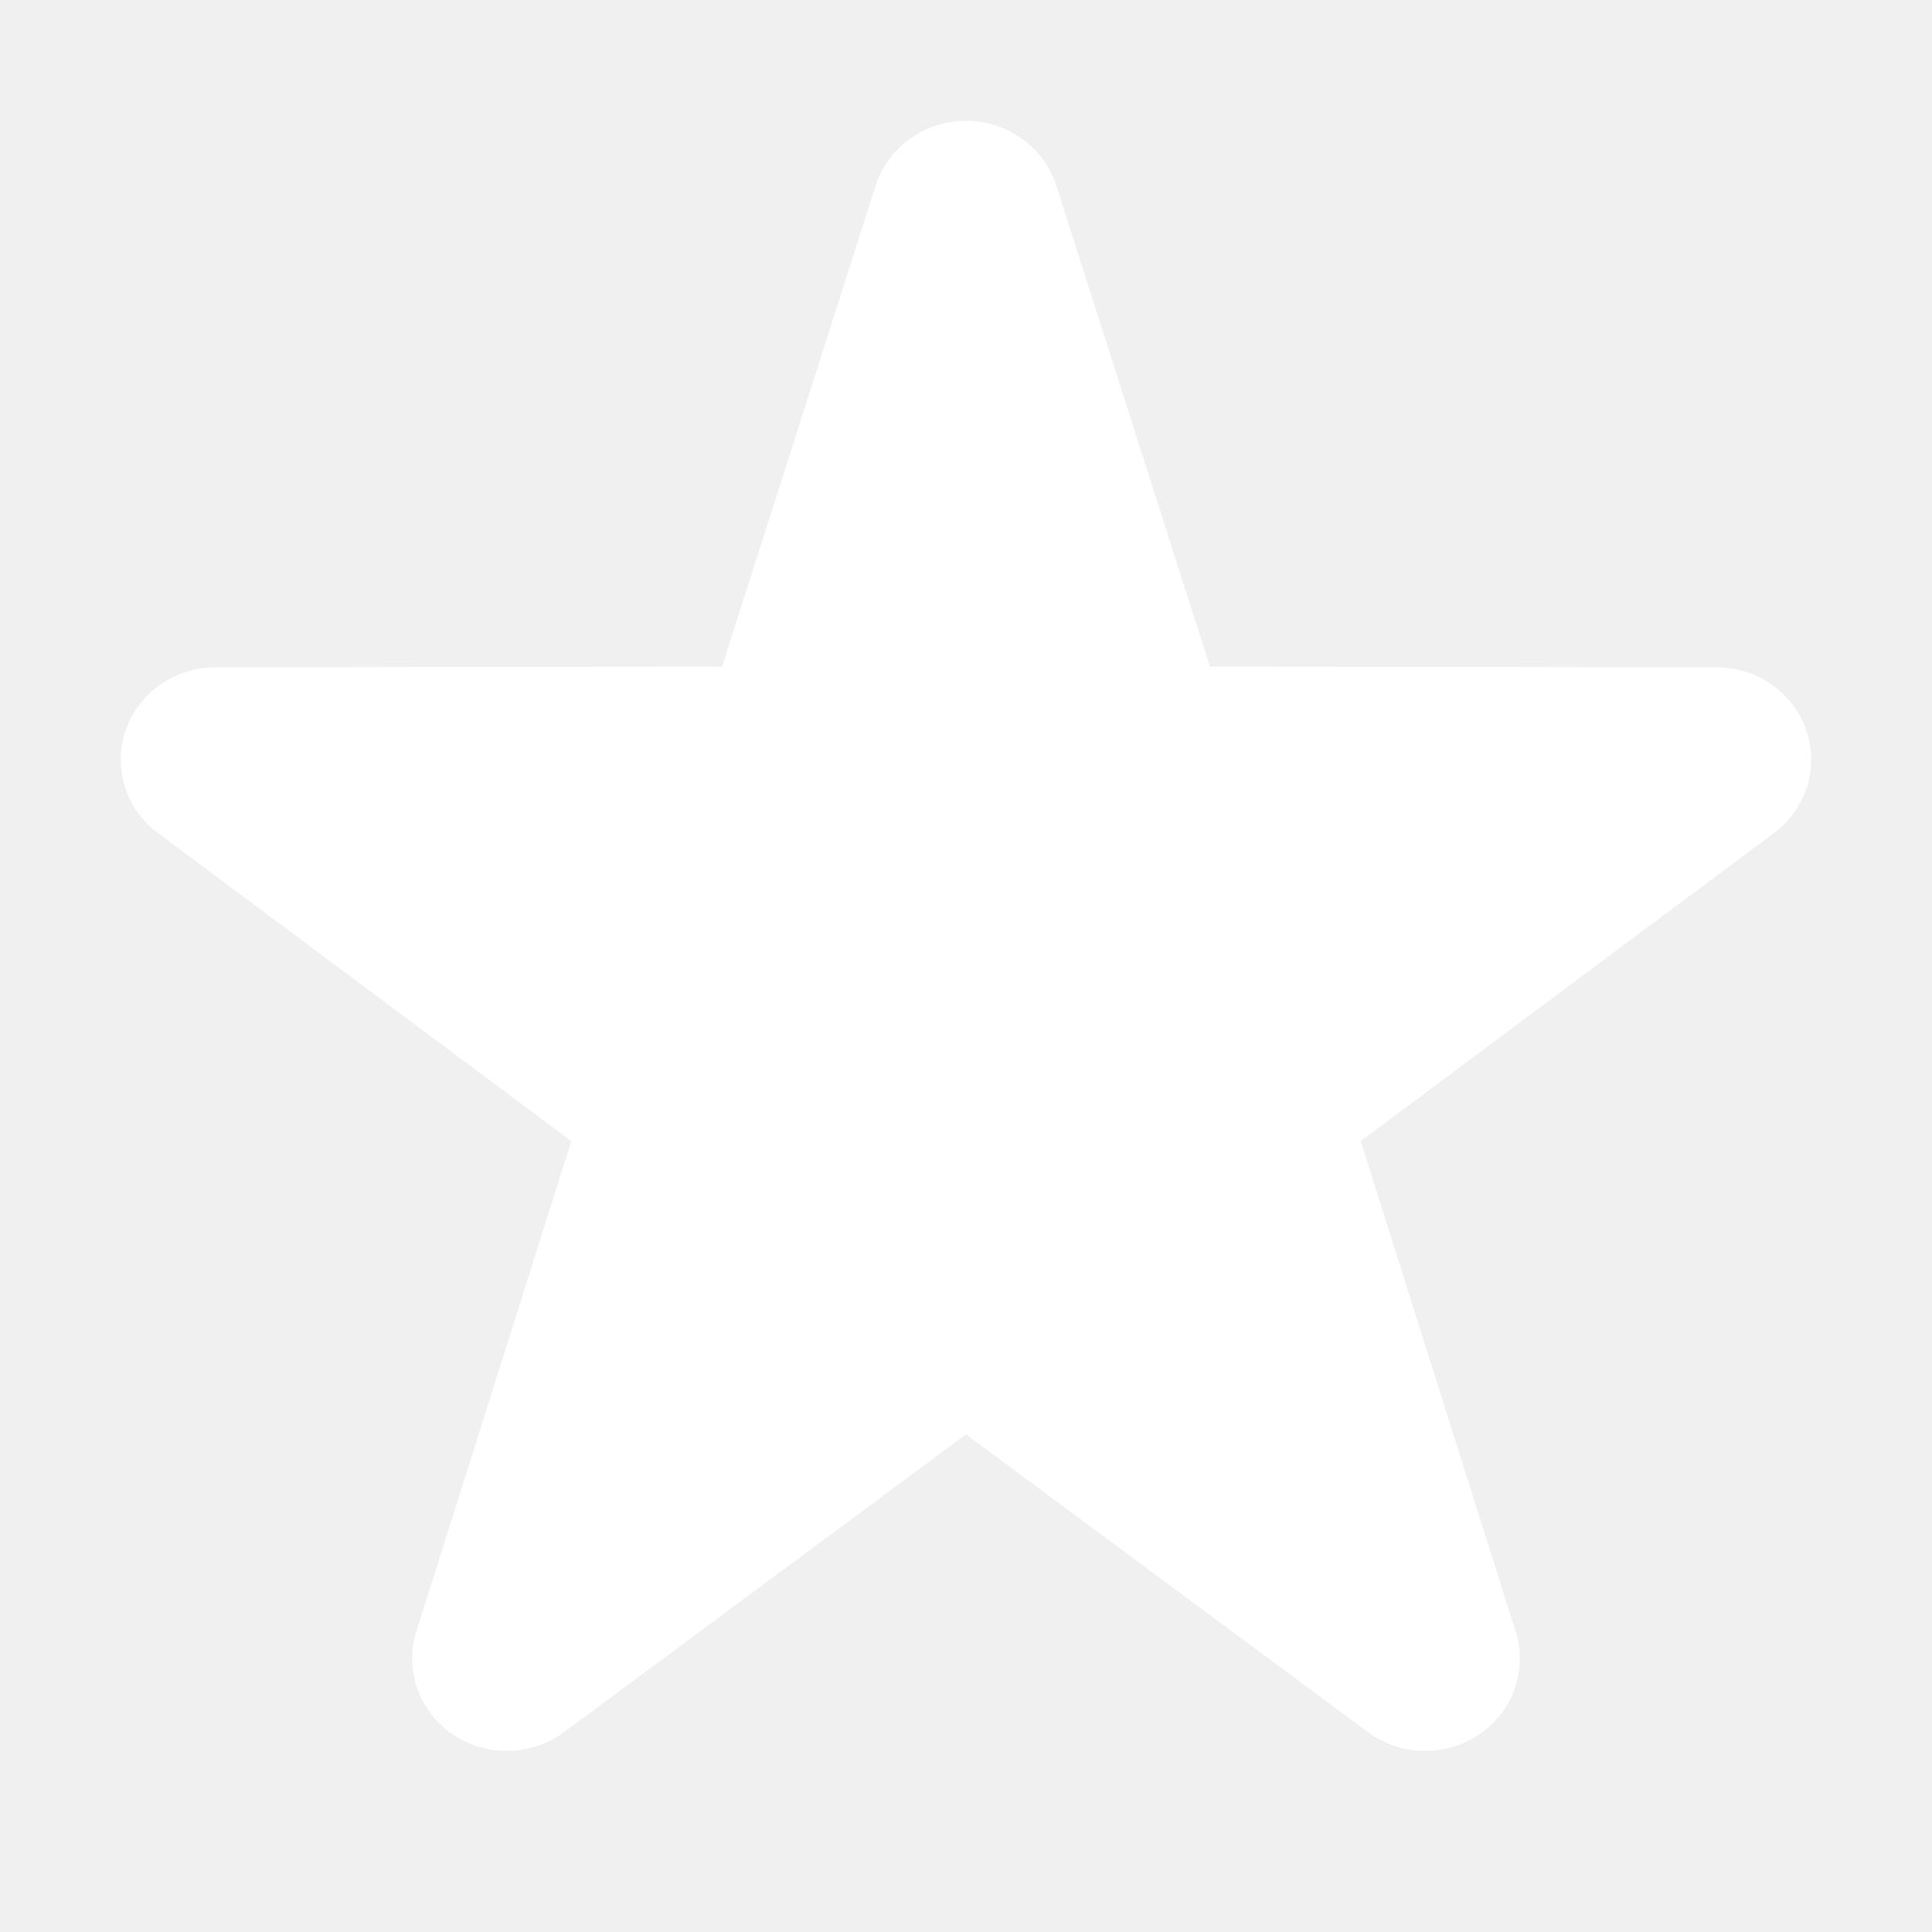
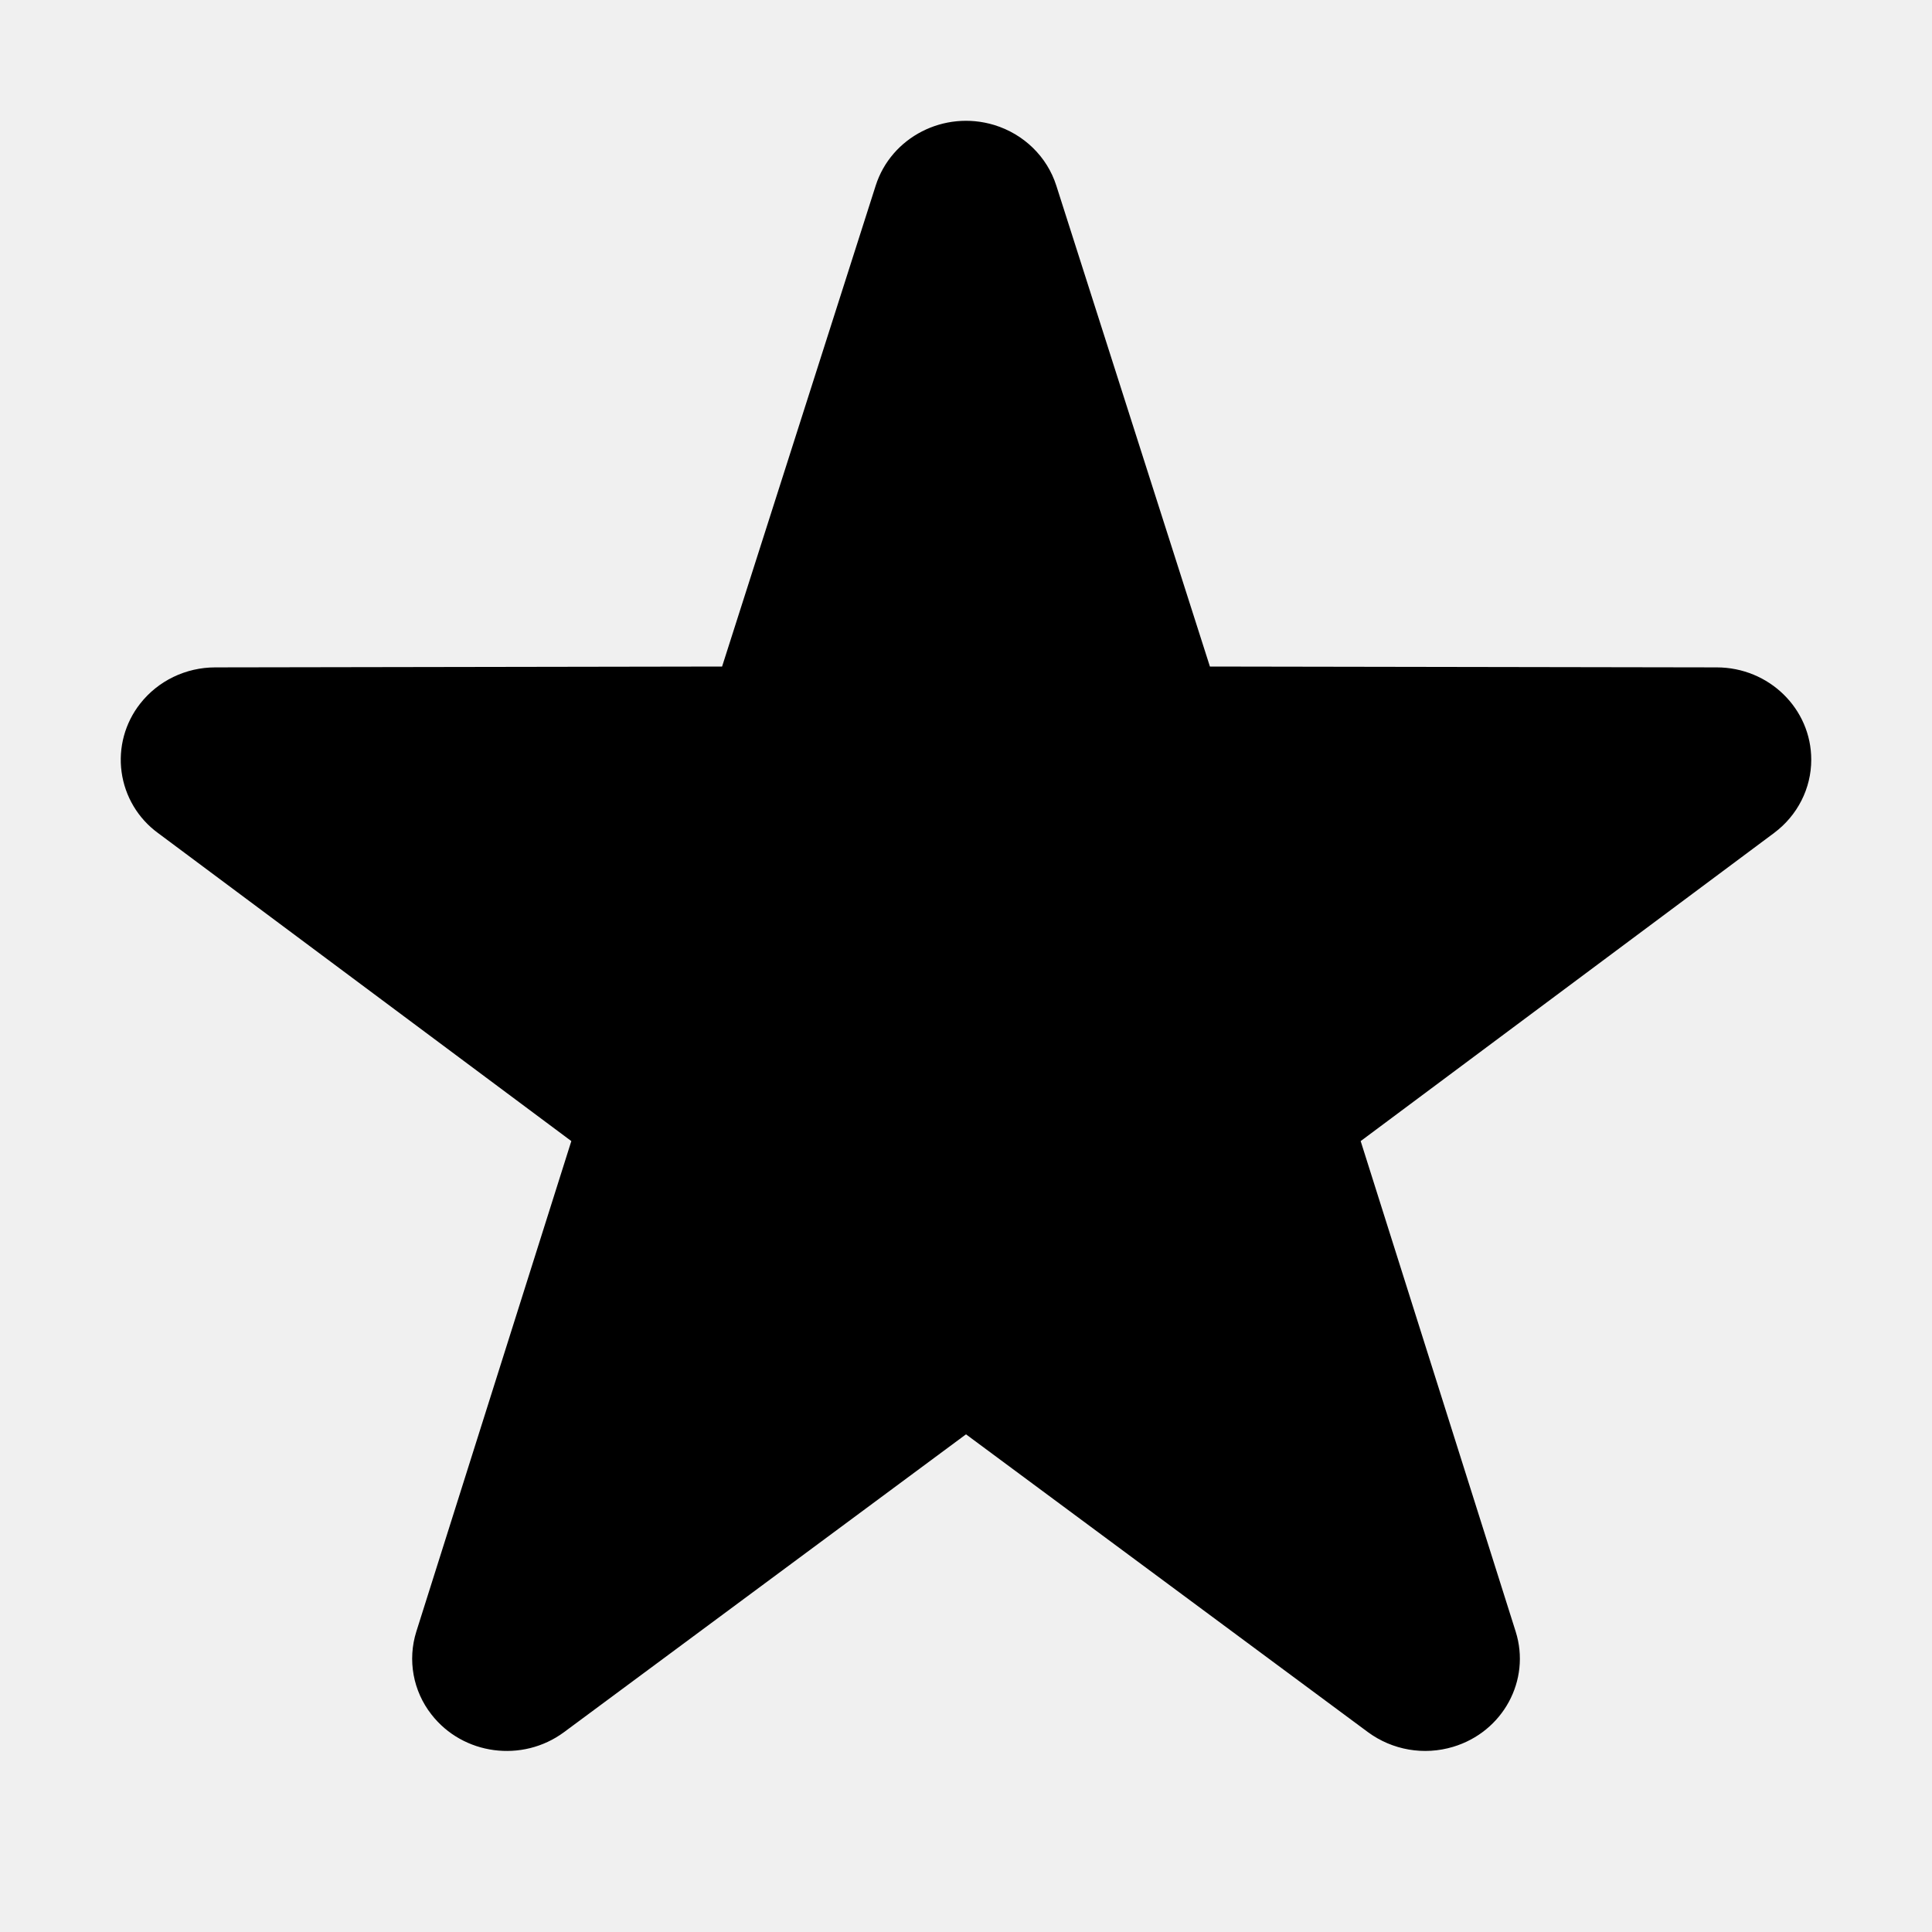
<svg xmlns="http://www.w3.org/2000/svg" t="1675065523595" class="icon" viewBox="0 0 1024 1024" version="1.1" p-id="6681" width="200" height="200">
-   <path d="M512 760.224L298.944 918.08c-22.08 16.32-53.536 12.16-70.272-9.376a47.904 47.904 0 0 1-8-43.968l82.144-259.936-219.136-163.328a48.096 48.096 0 0 1-9.376-68.544c9.472-12.096 24.192-19.2 39.776-19.2l268.64-0.448 81.408-254.88c8.224-25.792 36.32-40.16 62.784-32.16 15.744 4.8 28.064 16.8 32.96 32.16l81.408 254.88 268.64 0.448c27.712 0.032 50.112 21.952 50.08 48.96 0 15.2-7.296 29.536-19.68 38.784l-219.136 163.328 82.144 259.936c8.16 25.792-6.688 53.184-33.152 61.12a51.2 51.2 0 0 1-45.12-7.776L512 760.224z" fill="#ffffff" p-id="6682" />
+   <path d="M512 760.224L298.944 918.08c-22.08 16.32-53.536 12.16-70.272-9.376a47.904 47.904 0 0 1-8-43.968l82.144-259.936-219.136-163.328a48.096 48.096 0 0 1-9.376-68.544c9.472-12.096 24.192-19.2 39.776-19.2l268.64-0.448 81.408-254.88c8.224-25.792 36.32-40.16 62.784-32.16 15.744 4.8 28.064 16.8 32.96 32.16l81.408 254.88 268.64 0.448c27.712 0.032 50.112 21.952 50.08 48.96 0 15.2-7.296 29.536-19.68 38.784l-219.136 163.328 82.144 259.936c8.16 25.792-6.688 53.184-33.152 61.12a51.2 51.2 0 0 1-45.12-7.776L512 760.224z" p-id="6682" />
</svg>
